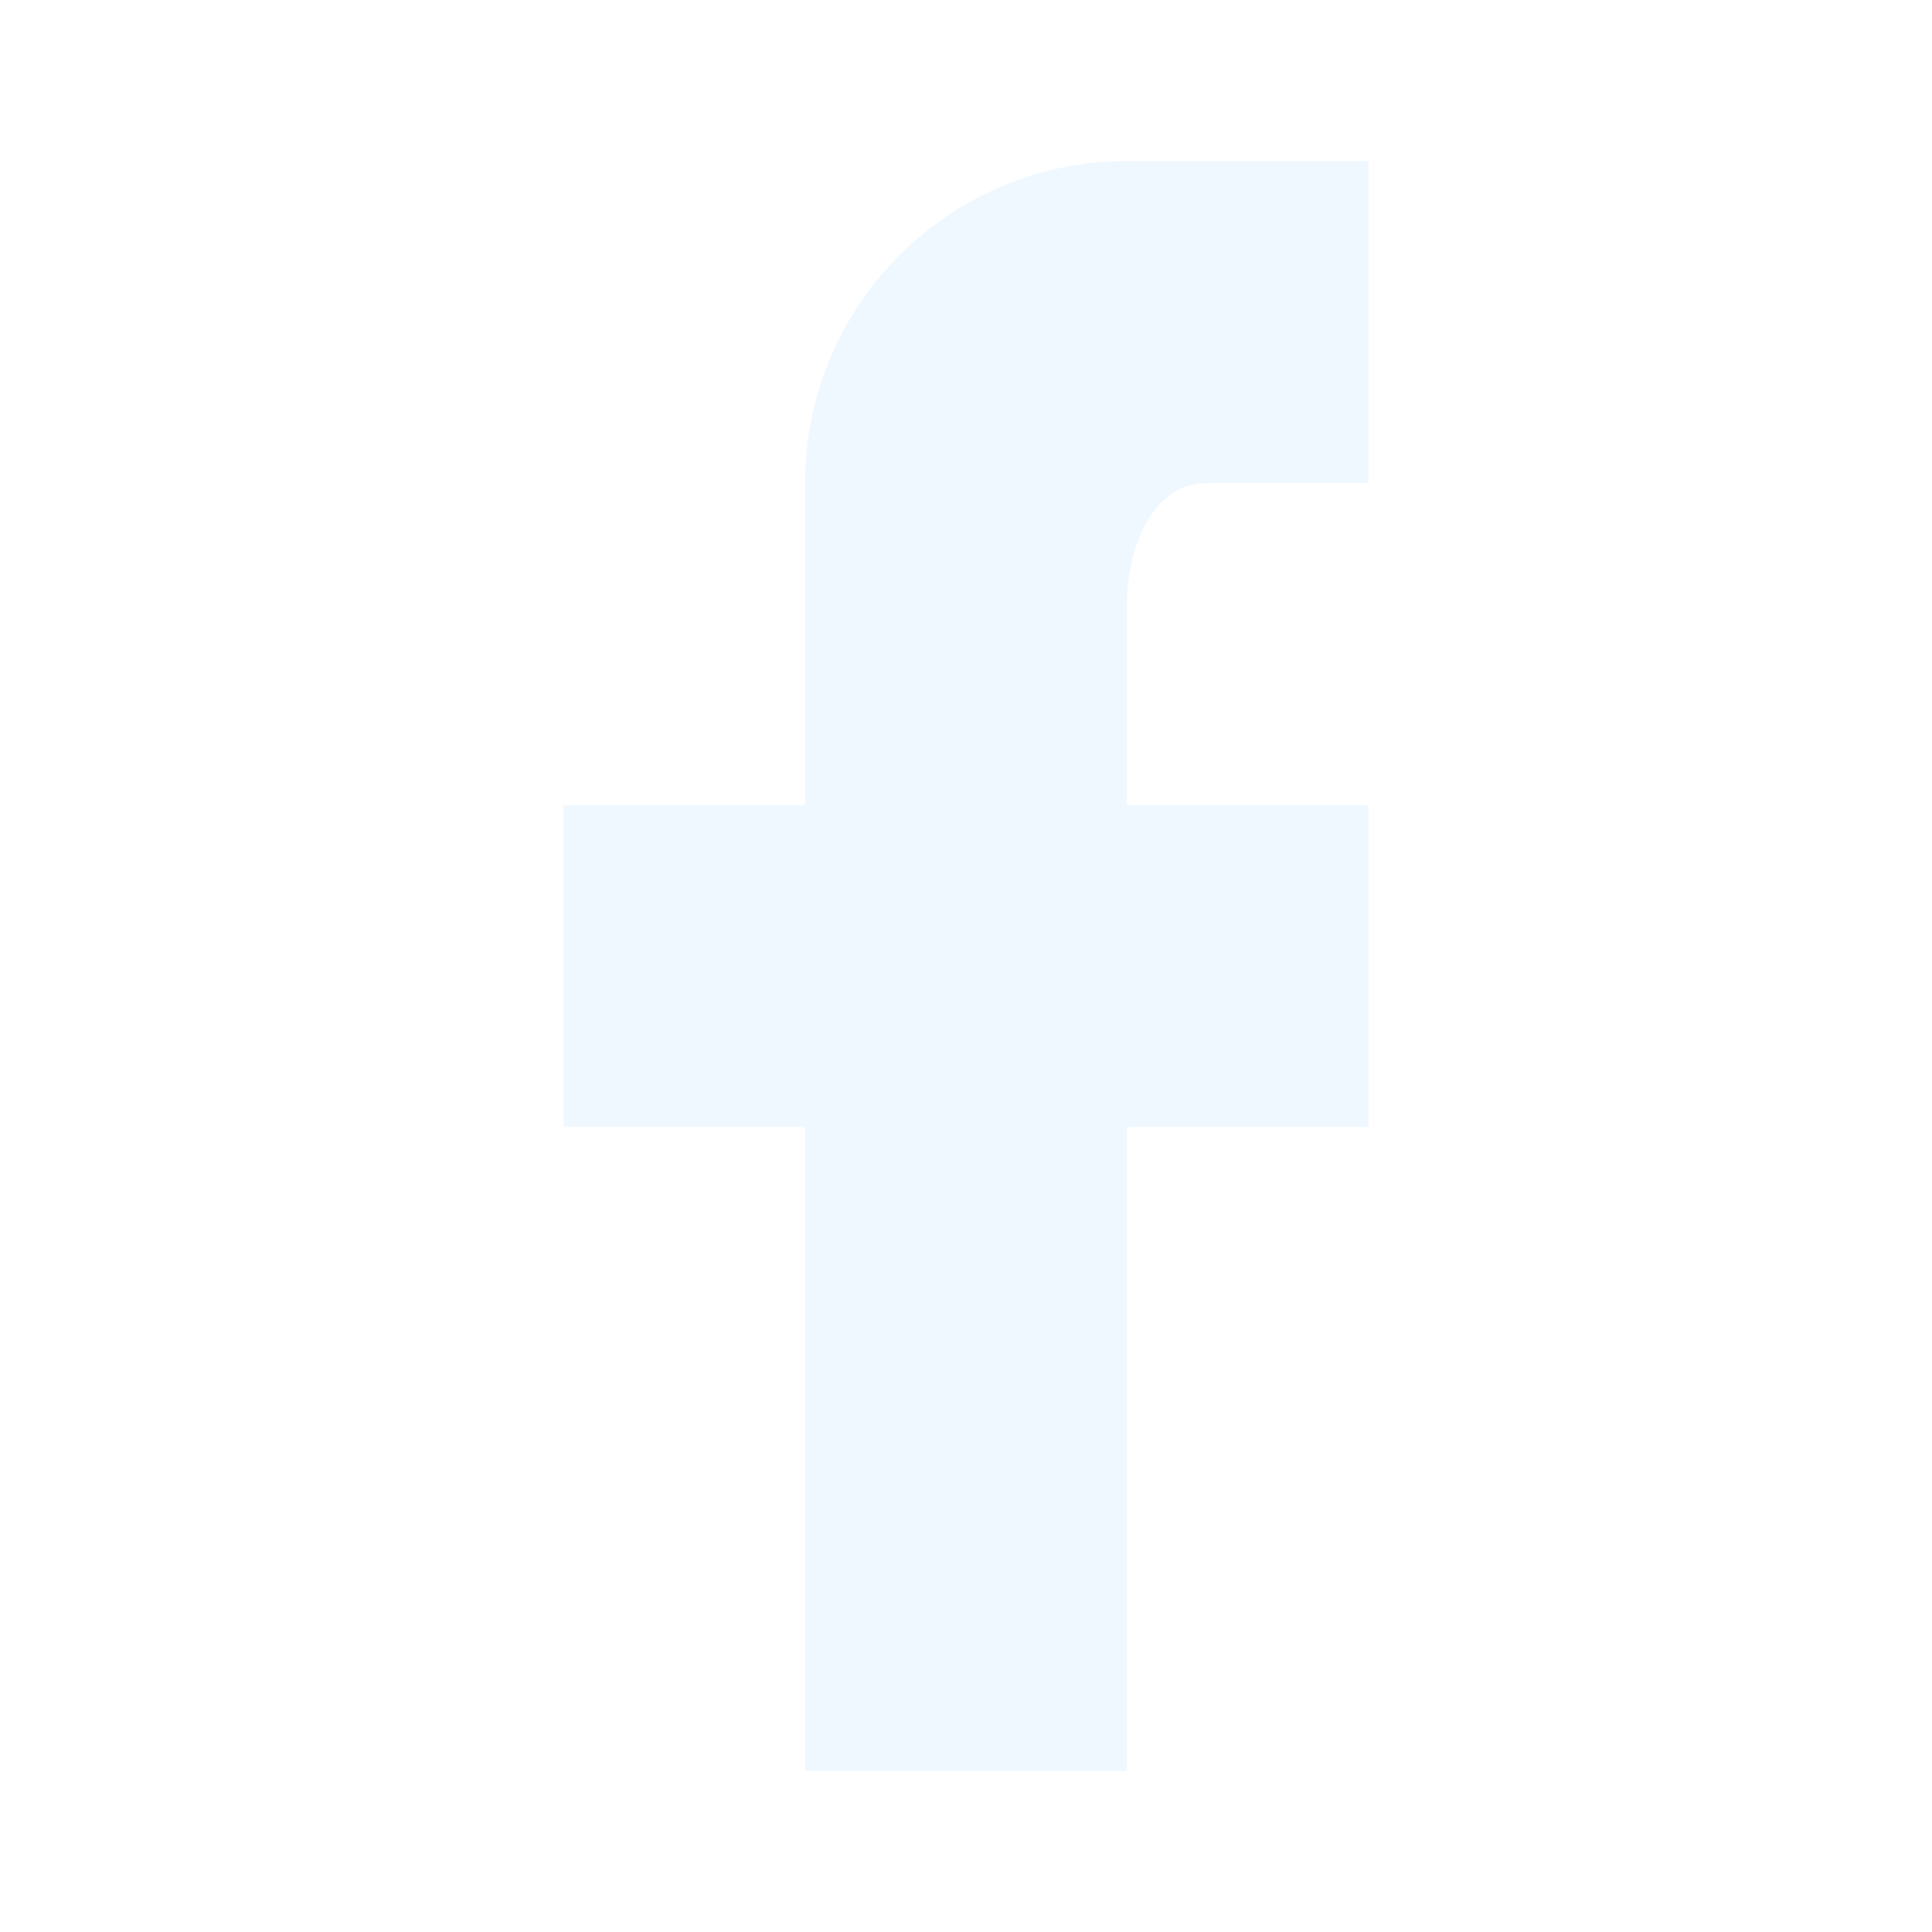
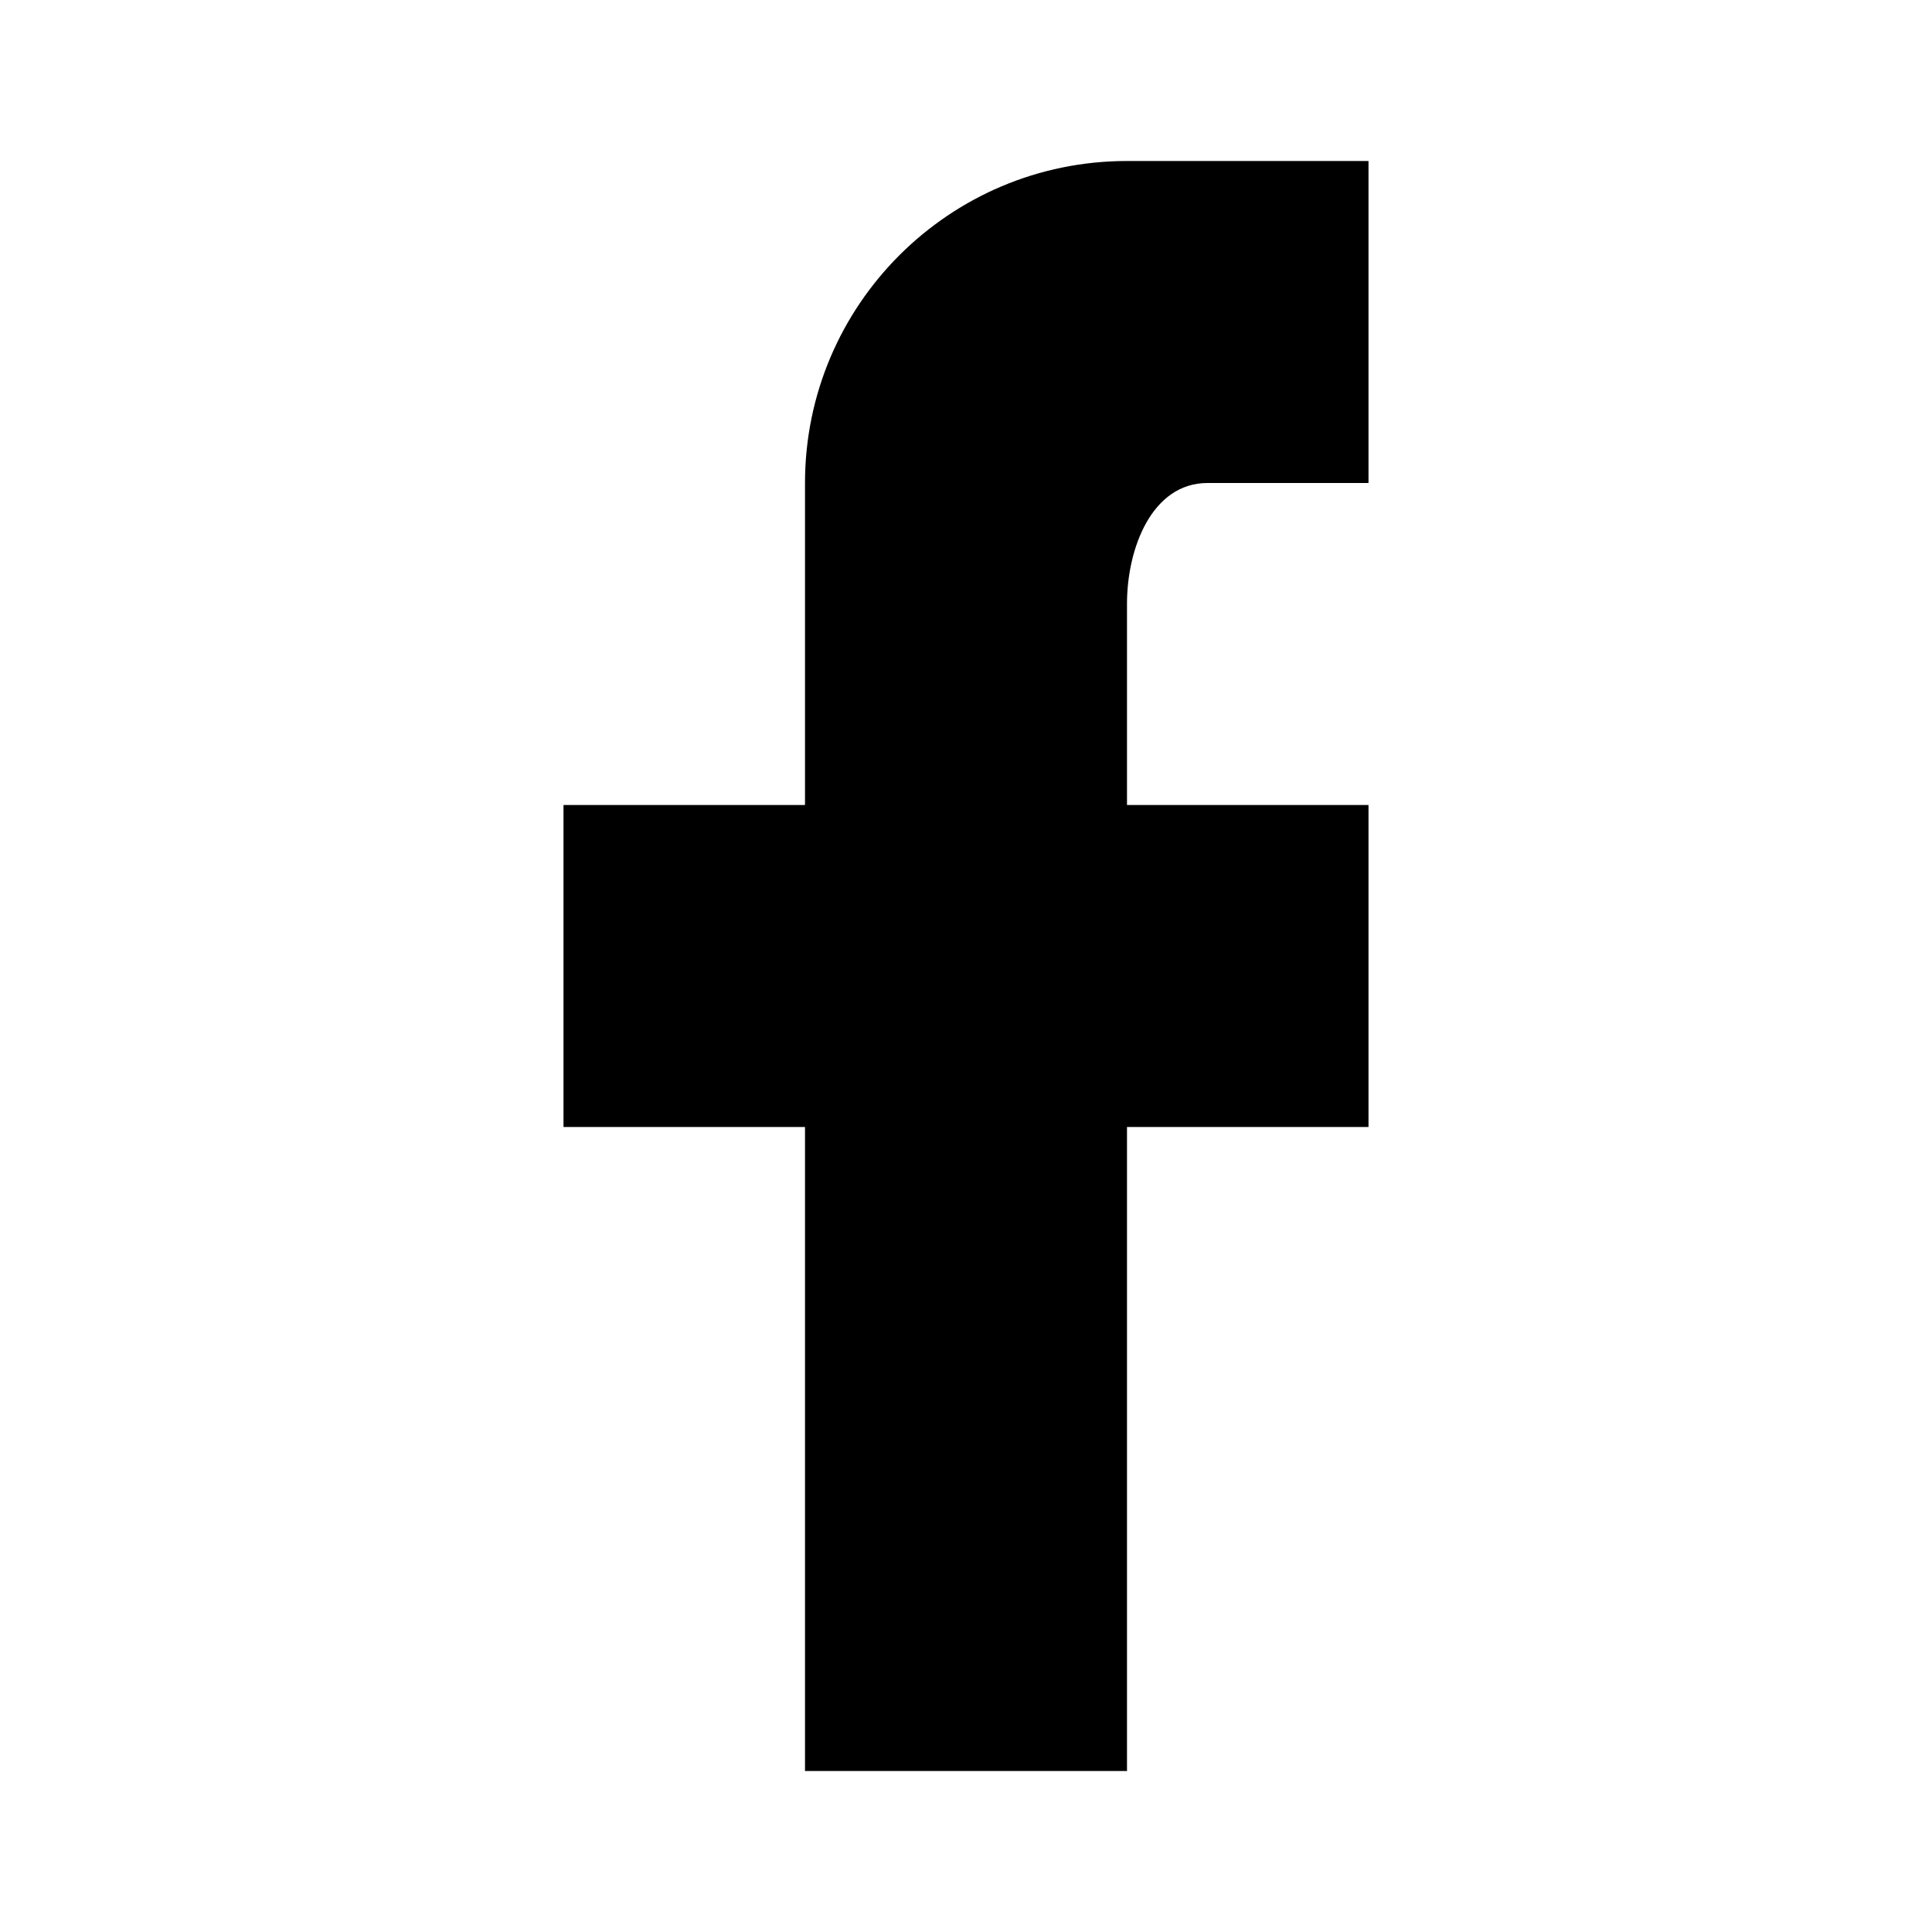
- <svg xmlns="http://www.w3.org/2000/svg" viewBox="0 0 24 24" class="footer__icon" fill="aliceblue" preserveAspectRatio="xMidYMid meet" focusable="false" style="pointer-events: none; display: block; width: 100%; height: 100%;">
+ <svg xmlns="http://www.w3.org/2000/svg" viewBox="0 0 24 24" class="footer__icon" fill="#000000" preserveAspectRatio="xMidYMid meet" focusable="false" style="pointer-events: none; display: block; width: 100%; height: 100%;">
  <g>
    <path d="M17 2v0 0 4h-2c-0.69 0-1 0.81-1 1.5v2.5h3v4h-3v8h-4v-8h-3v-4h3v-4c0-2.209 1.791-4 4-4v0h3z" />
  </g>
</svg>
